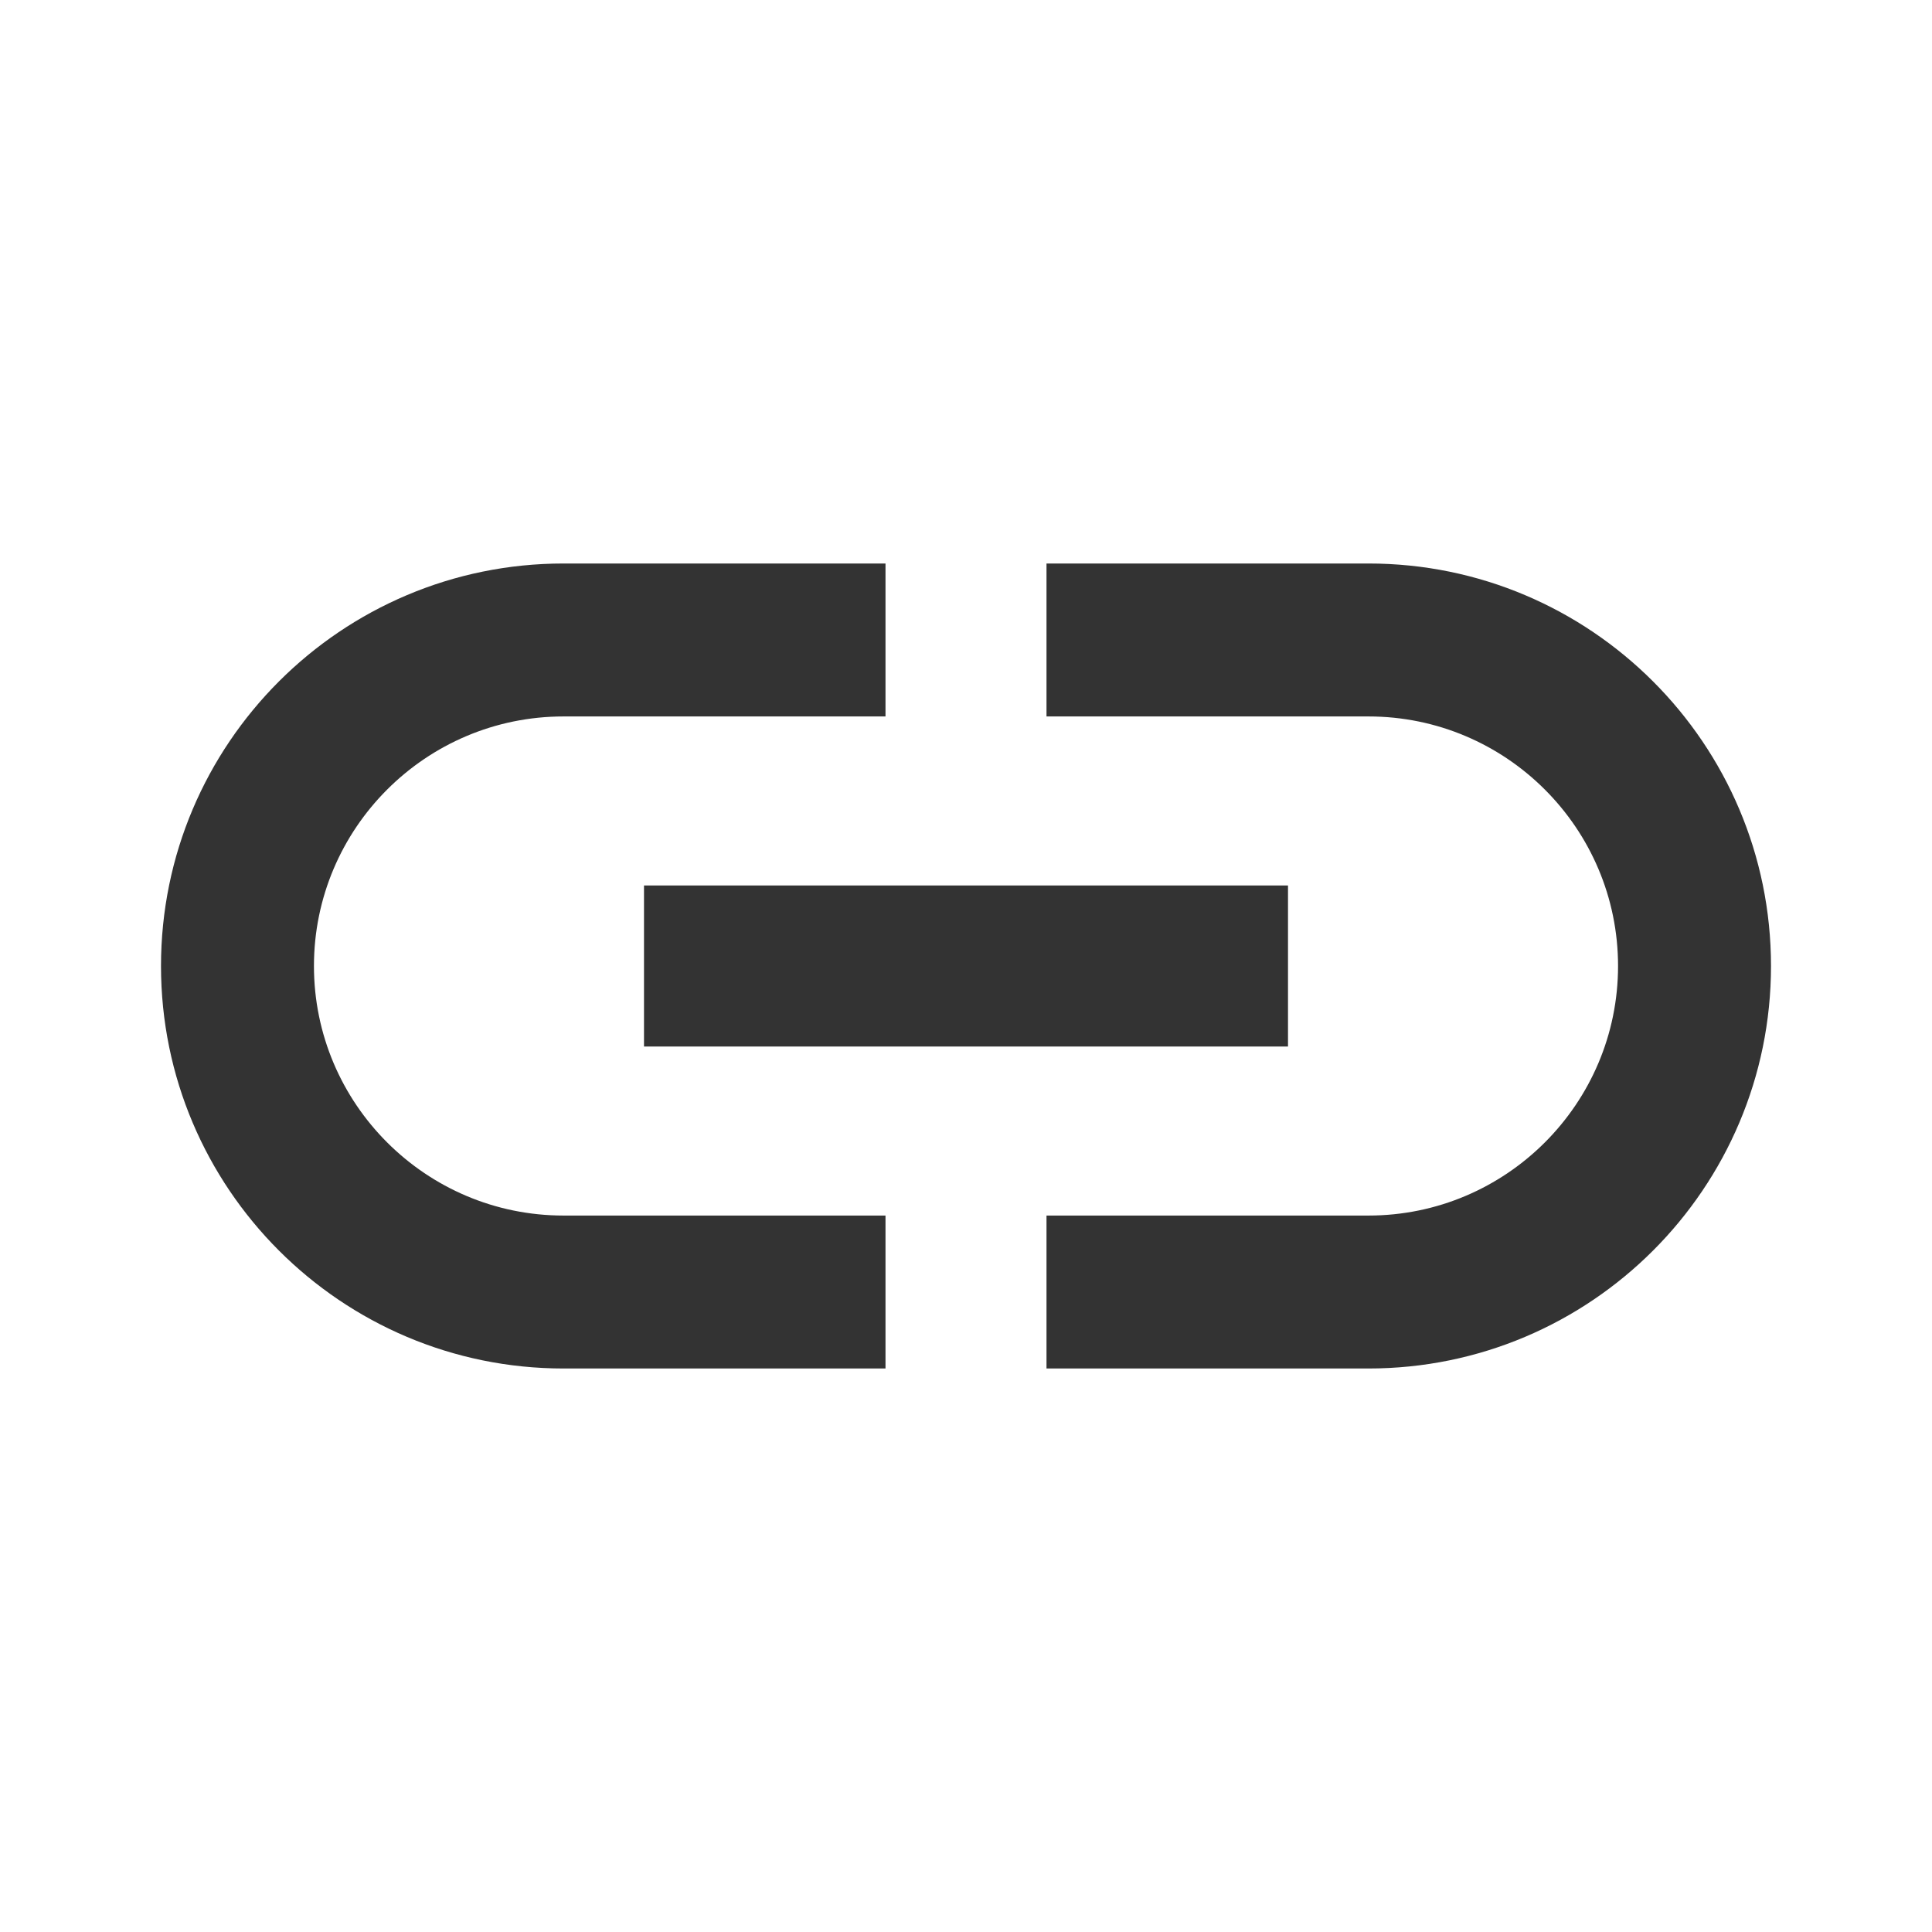
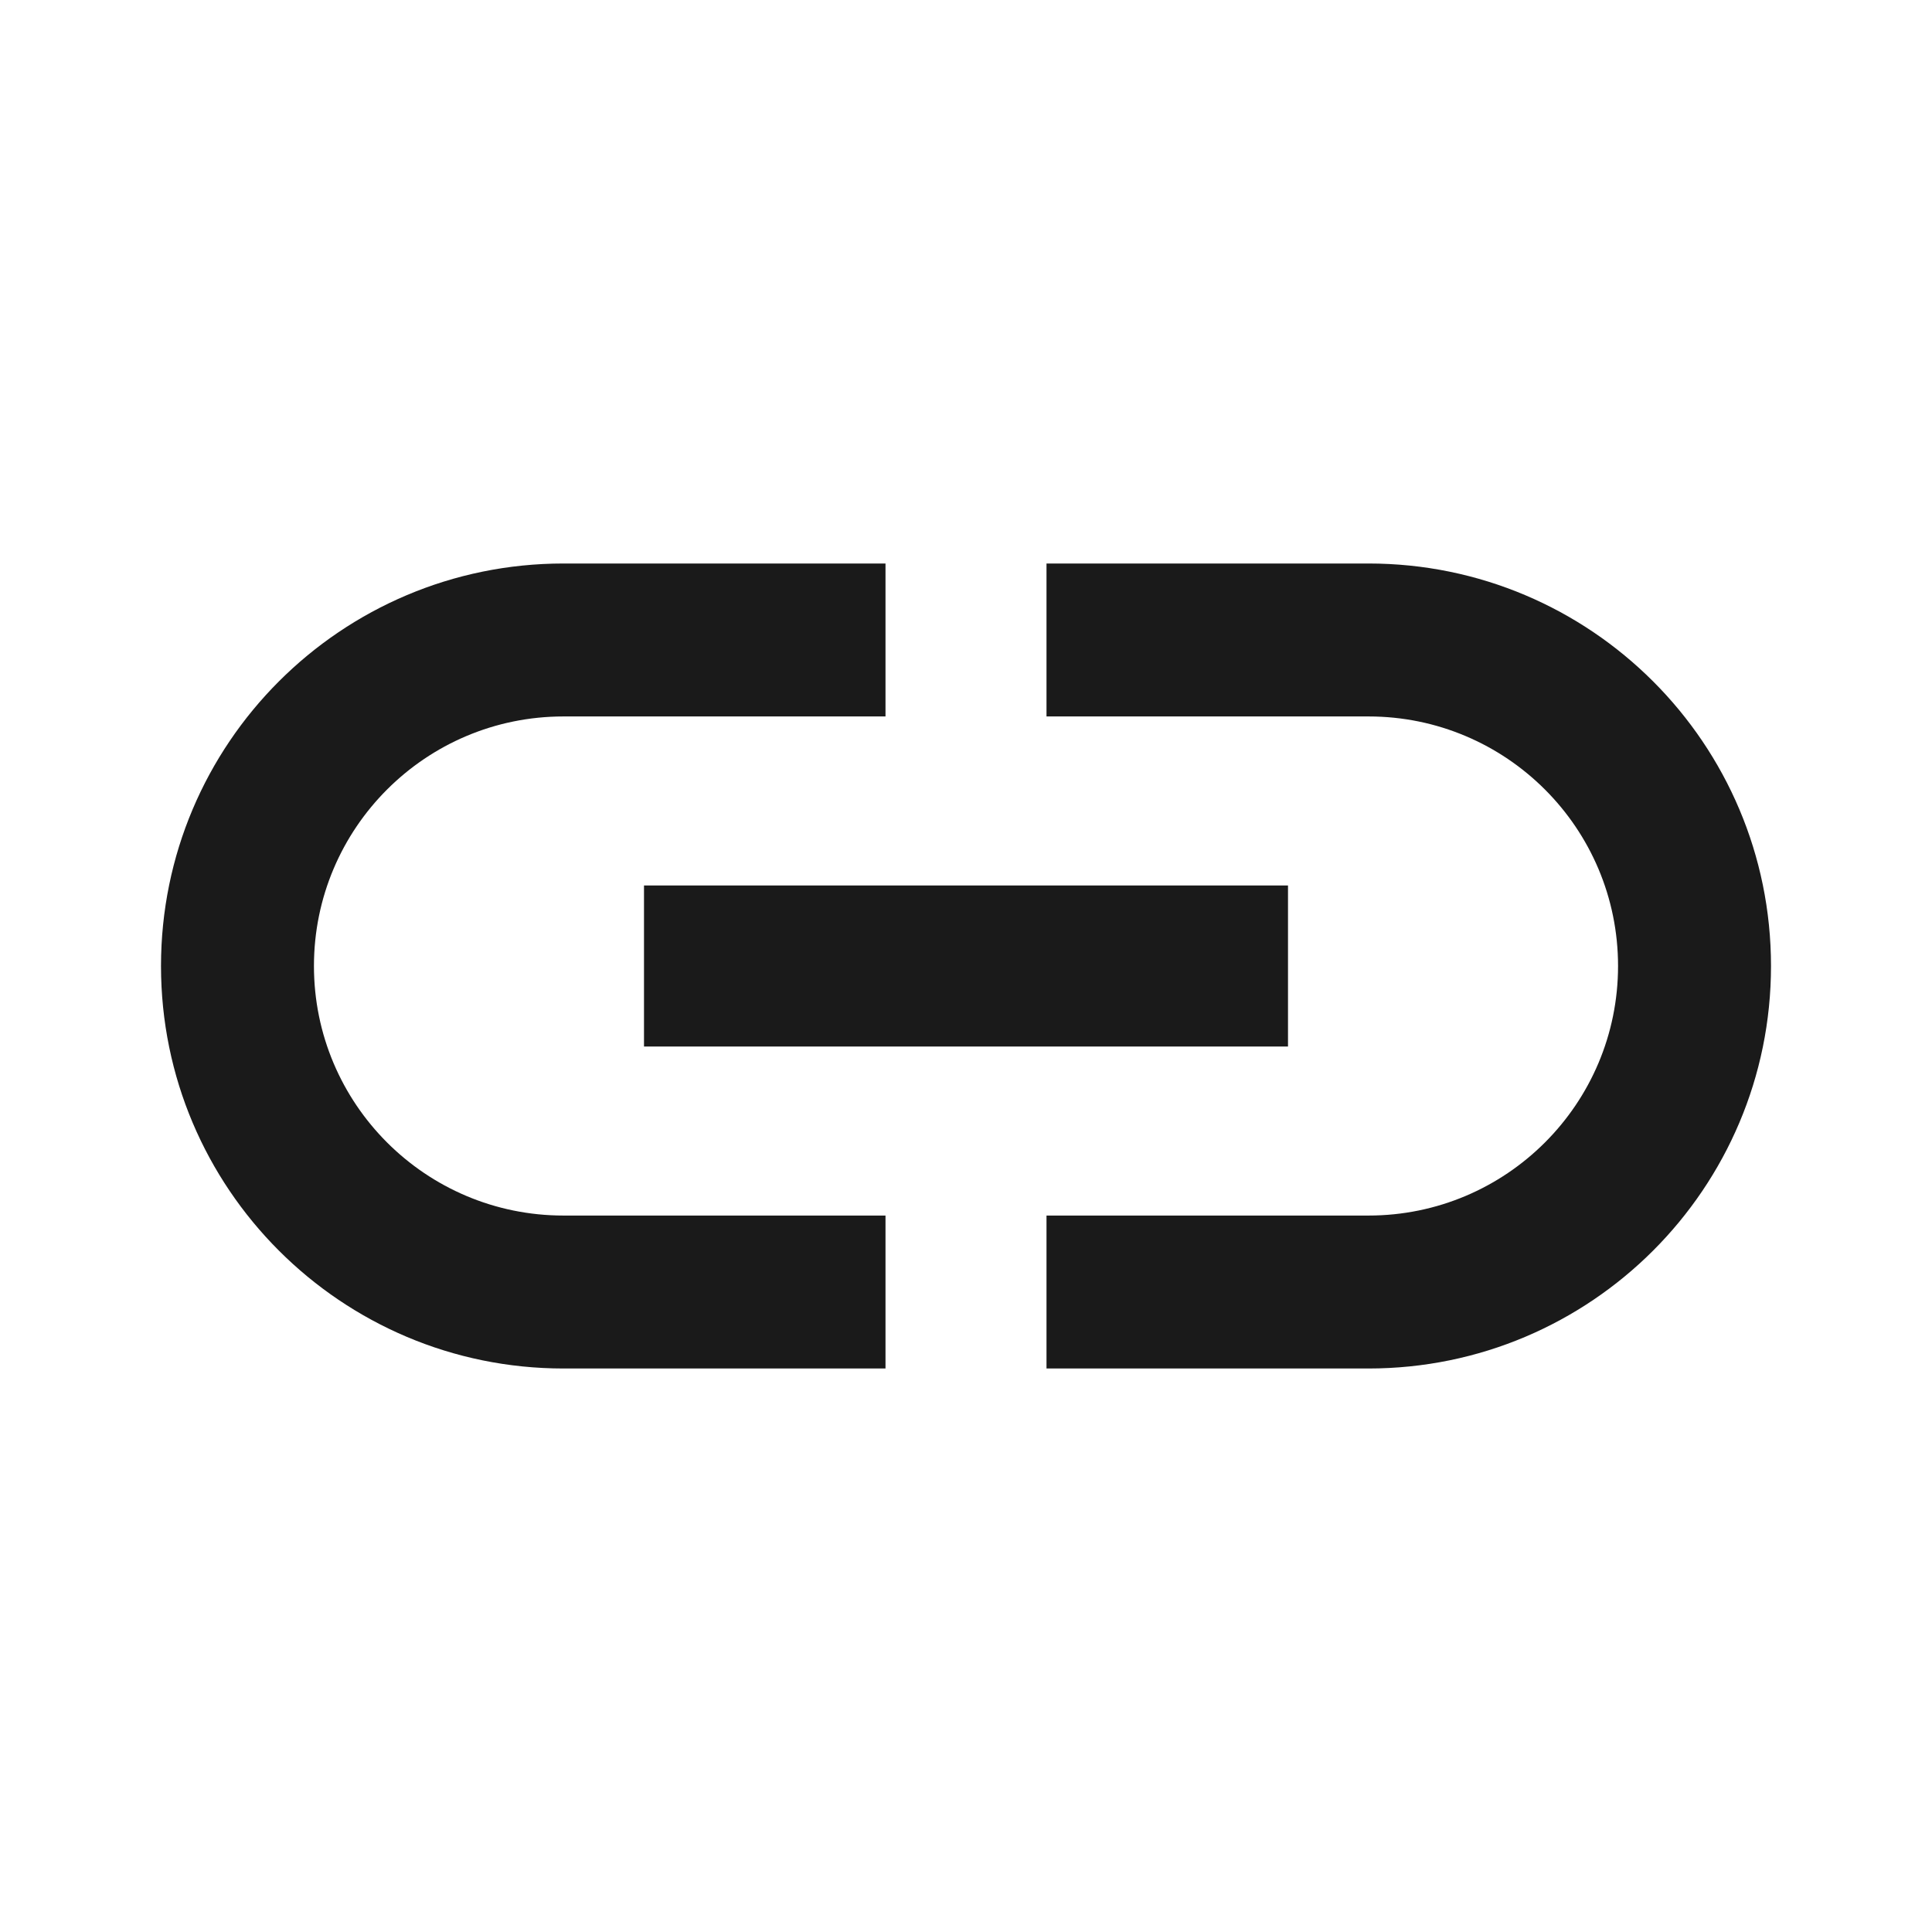
<svg xmlns="http://www.w3.org/2000/svg" width="24" height="24">
-   <path fill="#333" d="M3.9 12c0-1.71 1.39-3.1 3.1-3.1h4V7H7c-2.76 0-5 2.24-5 5s2.24 5 5 5h4v-1.9H7c-1.71 0-3.1-1.39-3.1-3.1zM8 13h8v-2H8zm9-6h-4v1.9h4c1.71 0 3.1 1.39 3.1 3.1 0 1.71-1.39 3.1-3.1 3.1h-4V17h4c2.76 0 5-2.24 5-5s-2.24-5-5-5z" />
+   <path fill="#1a1a1a" d="M3.9 12A3.1 3.1 0 0 1 7 8.9h4V7H7a5 5 0 0 0 0 10h4v-1.9H7A3.1 3.1 0 0 1 3.9 12zM8 13h8v-2H8zm9-6h-4v1.9h4a3.1 3.1 0 0 1 0 6.2h-4V17h4a5 5 0 0 0 0-10z" />
</svg>
